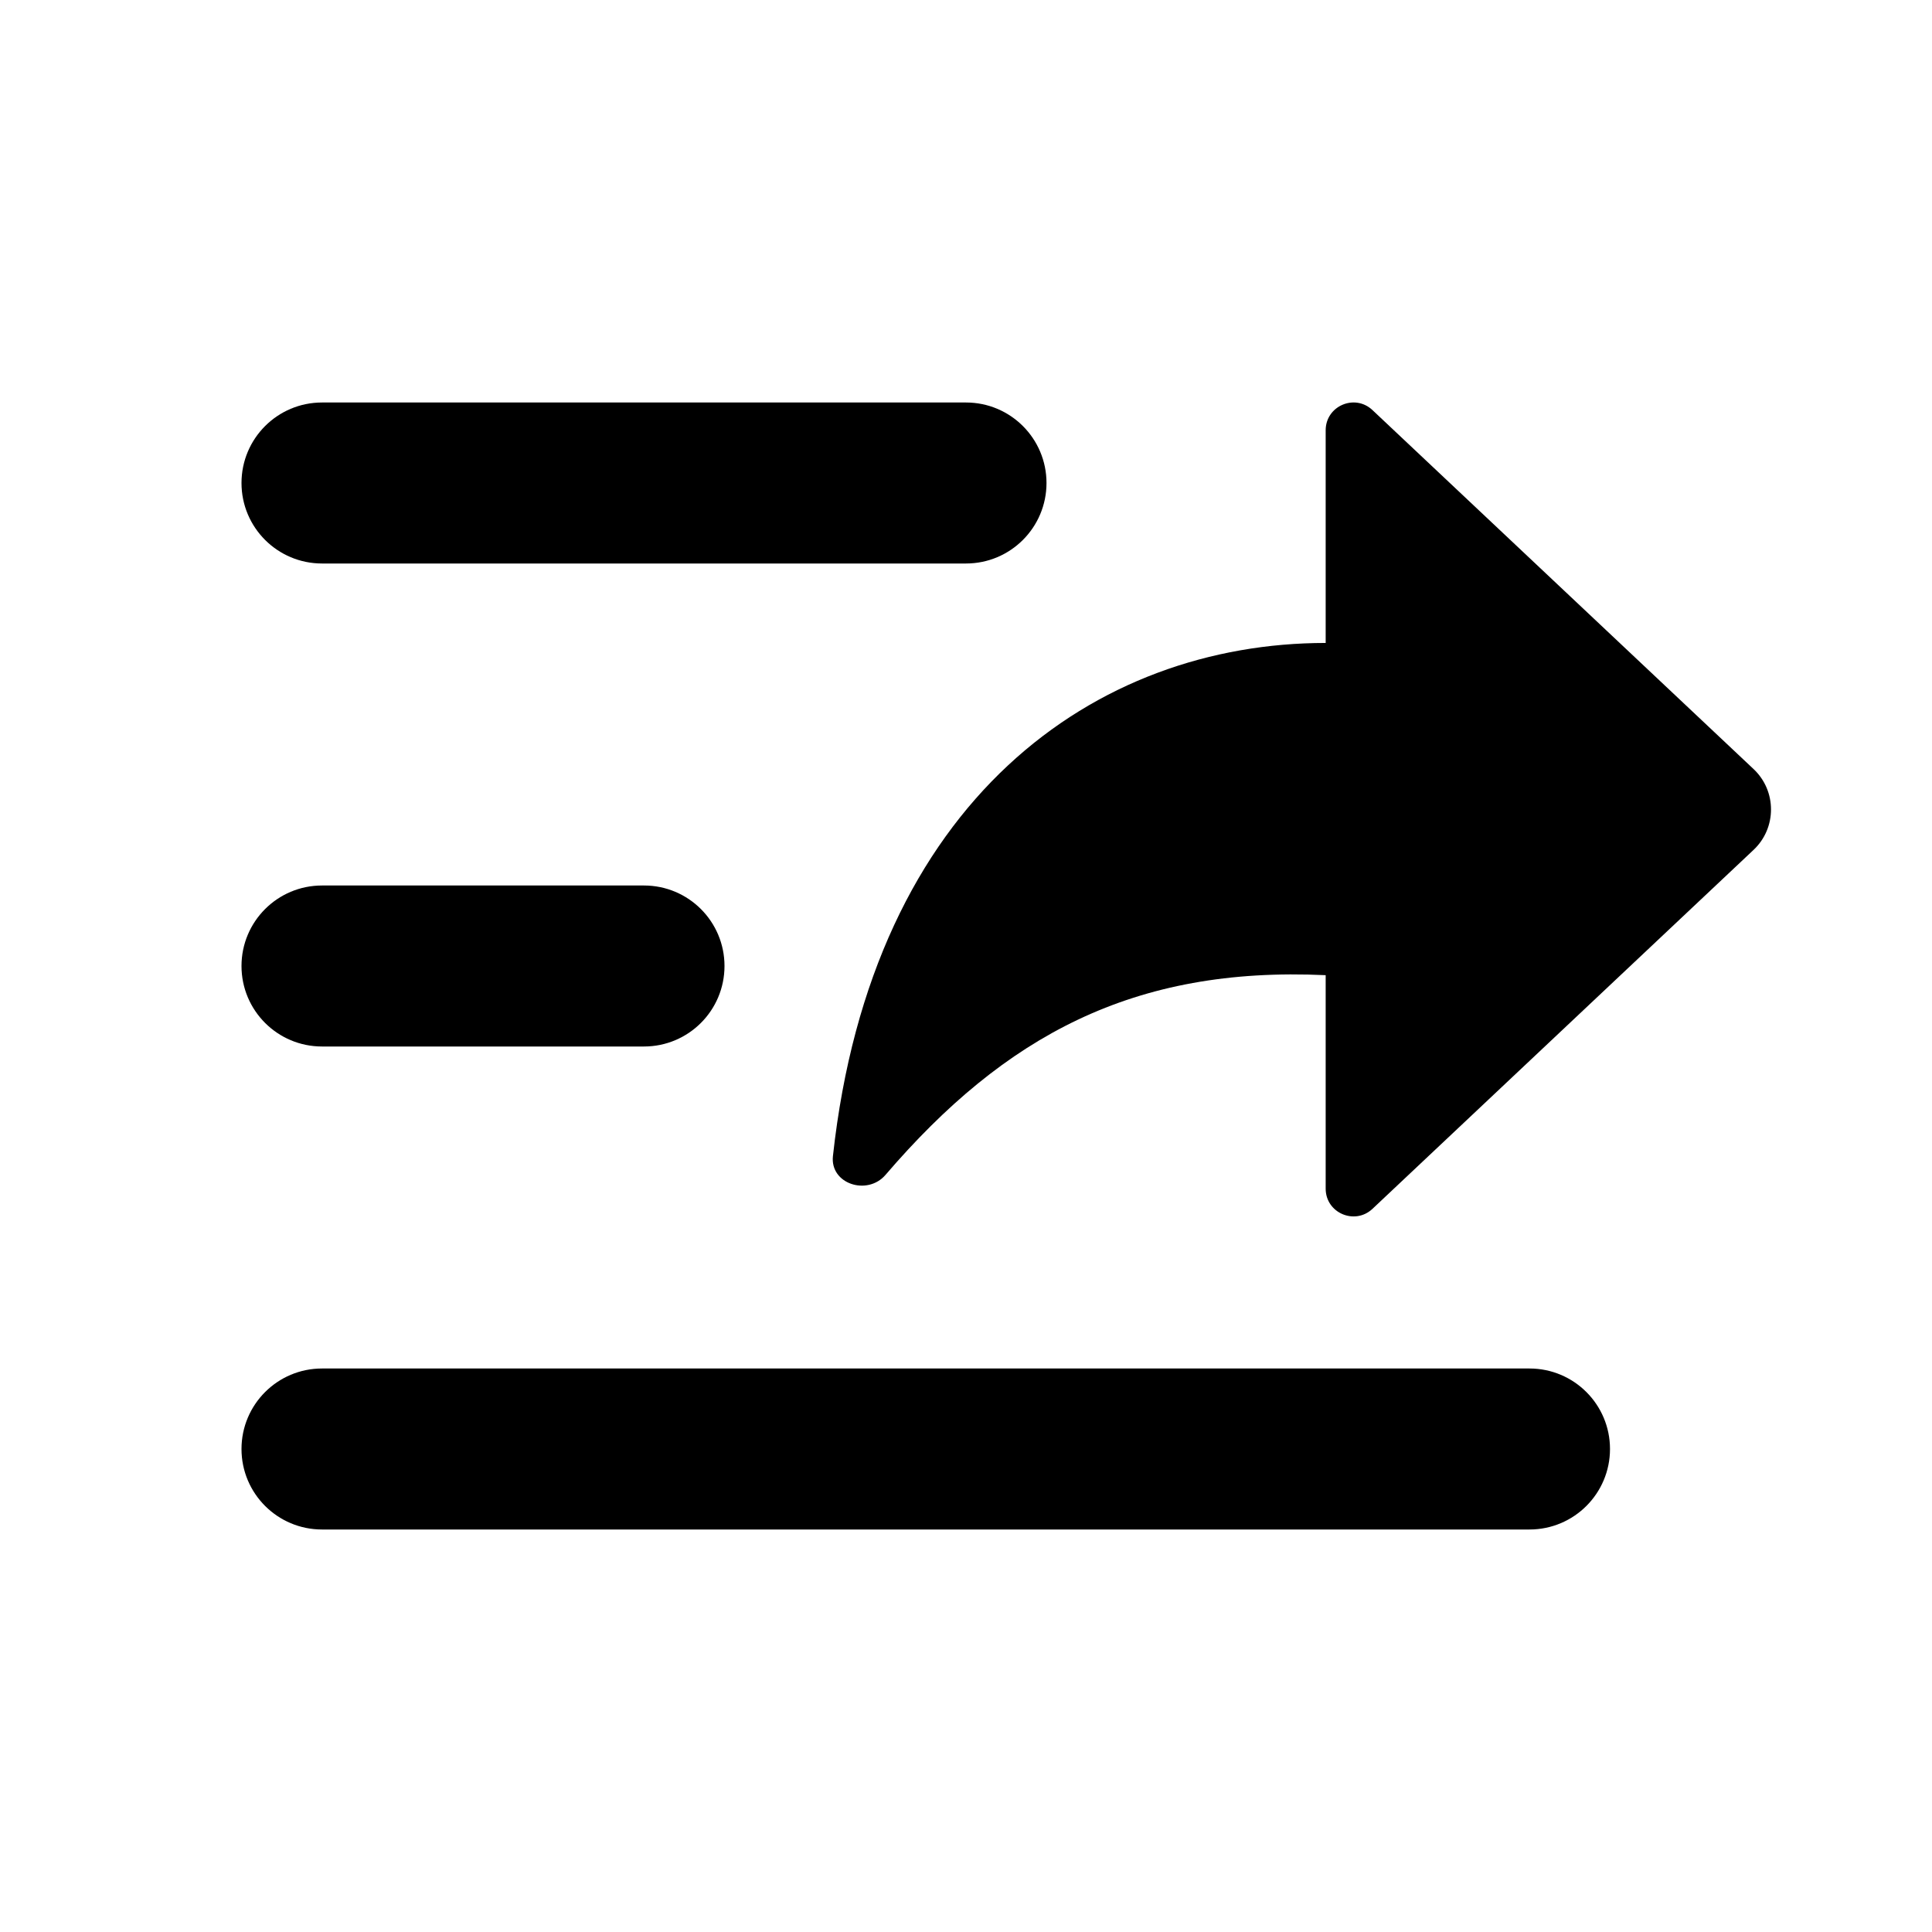
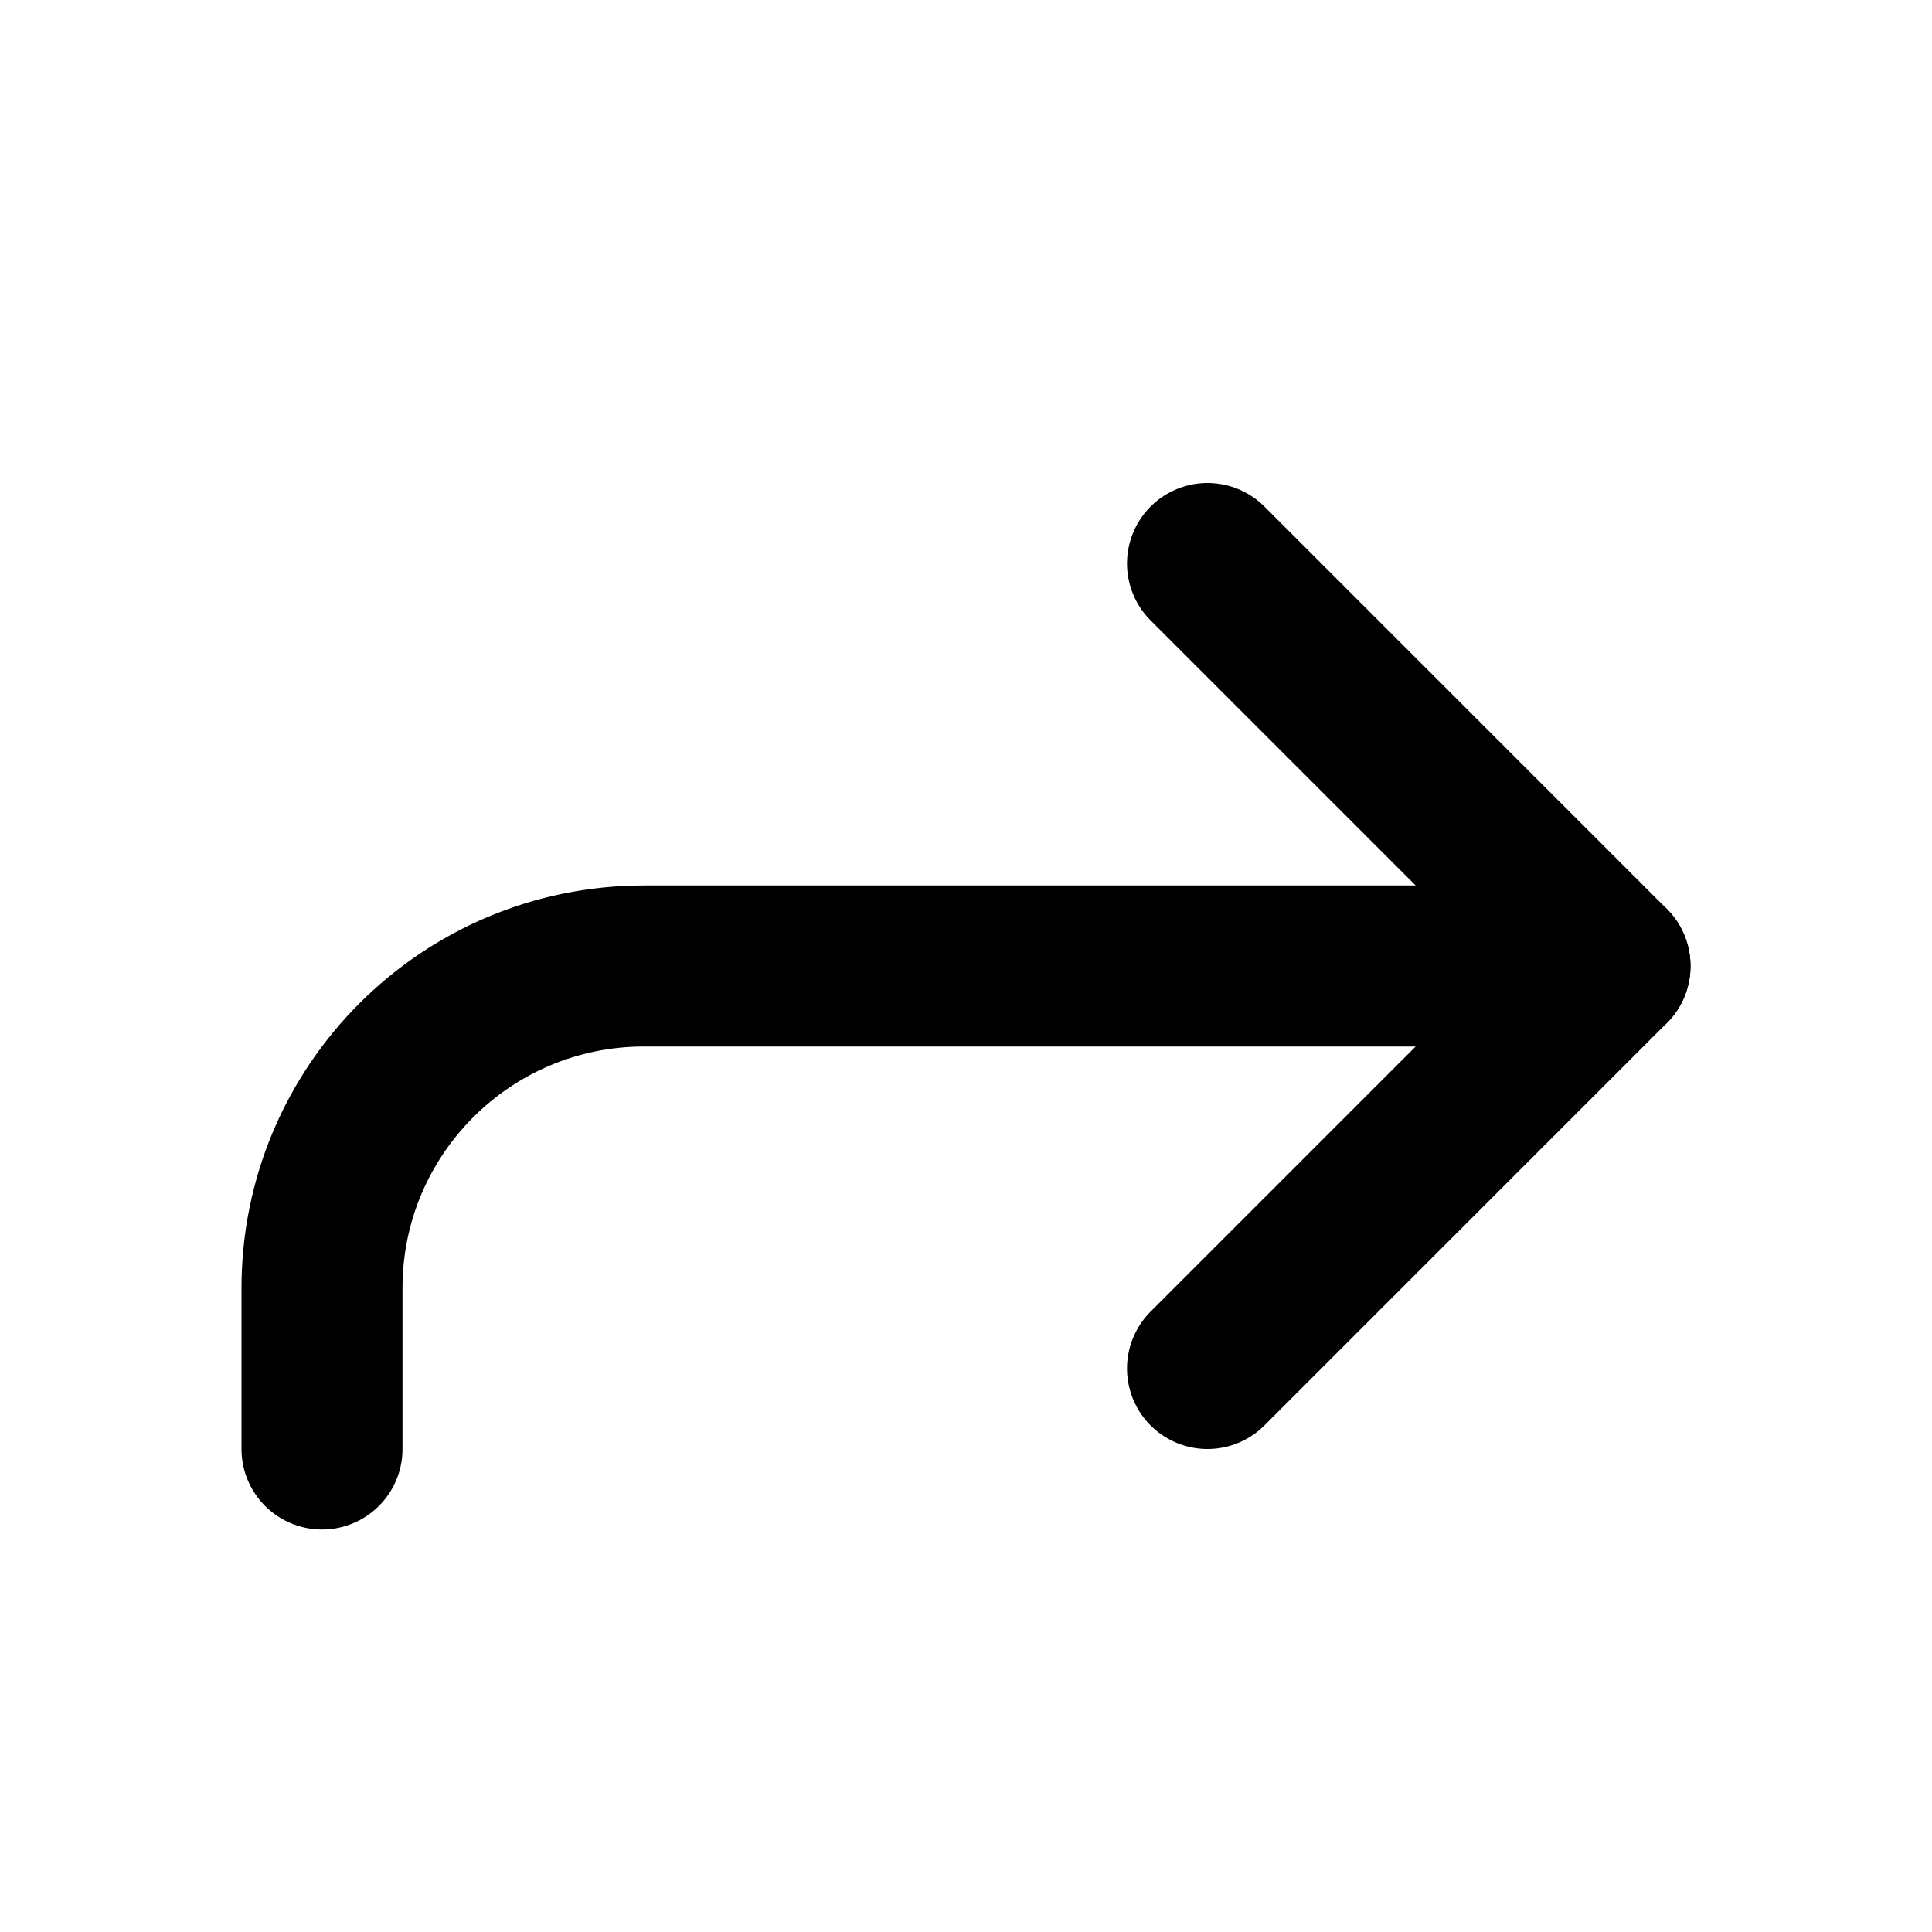
- <svg xmlns="http://www.w3.org/2000/svg" width="24" height="24" viewBox="0 0 24 24">
-   <rect x="3" y="5" width="10" height="2" rx="1" />
-   <rect x="3" y="11" width="6" height="2" rx="1" />
-   <rect x="3" y="17" width="17" height="2" rx="1" />
-   <path d="M17.049 5.094L21.784 9.554C22.072 9.826 22.072 10.285 21.784 10.557L17.049 15.017C16.829 15.223 16.468 15.068 16.468 14.766V12.114C14.082 12.003 12.485 12.865 11 14.595C10.774 14.858 10.309 14.707 10.347 14.361C10.832 9.92 13.619 7.987 16.468 7.987V5.345C16.468 5.043 16.829 4.887 17.049 5.094Z" />
+ <svg xmlns="http://www.w3.org/2000/svg" class="lucide lucide-forward" width="24" height="24" viewBox="0 0 24 24" fill="none" stroke="currentColor" stroke-width="2" stroke-linecap="round" stroke-linejoin="round">
+   <path d="m15 17 5-5-5-5" />
+   <path d="M4 18v-2a4 4 0 0 1 4-4h12" />
</svg>
